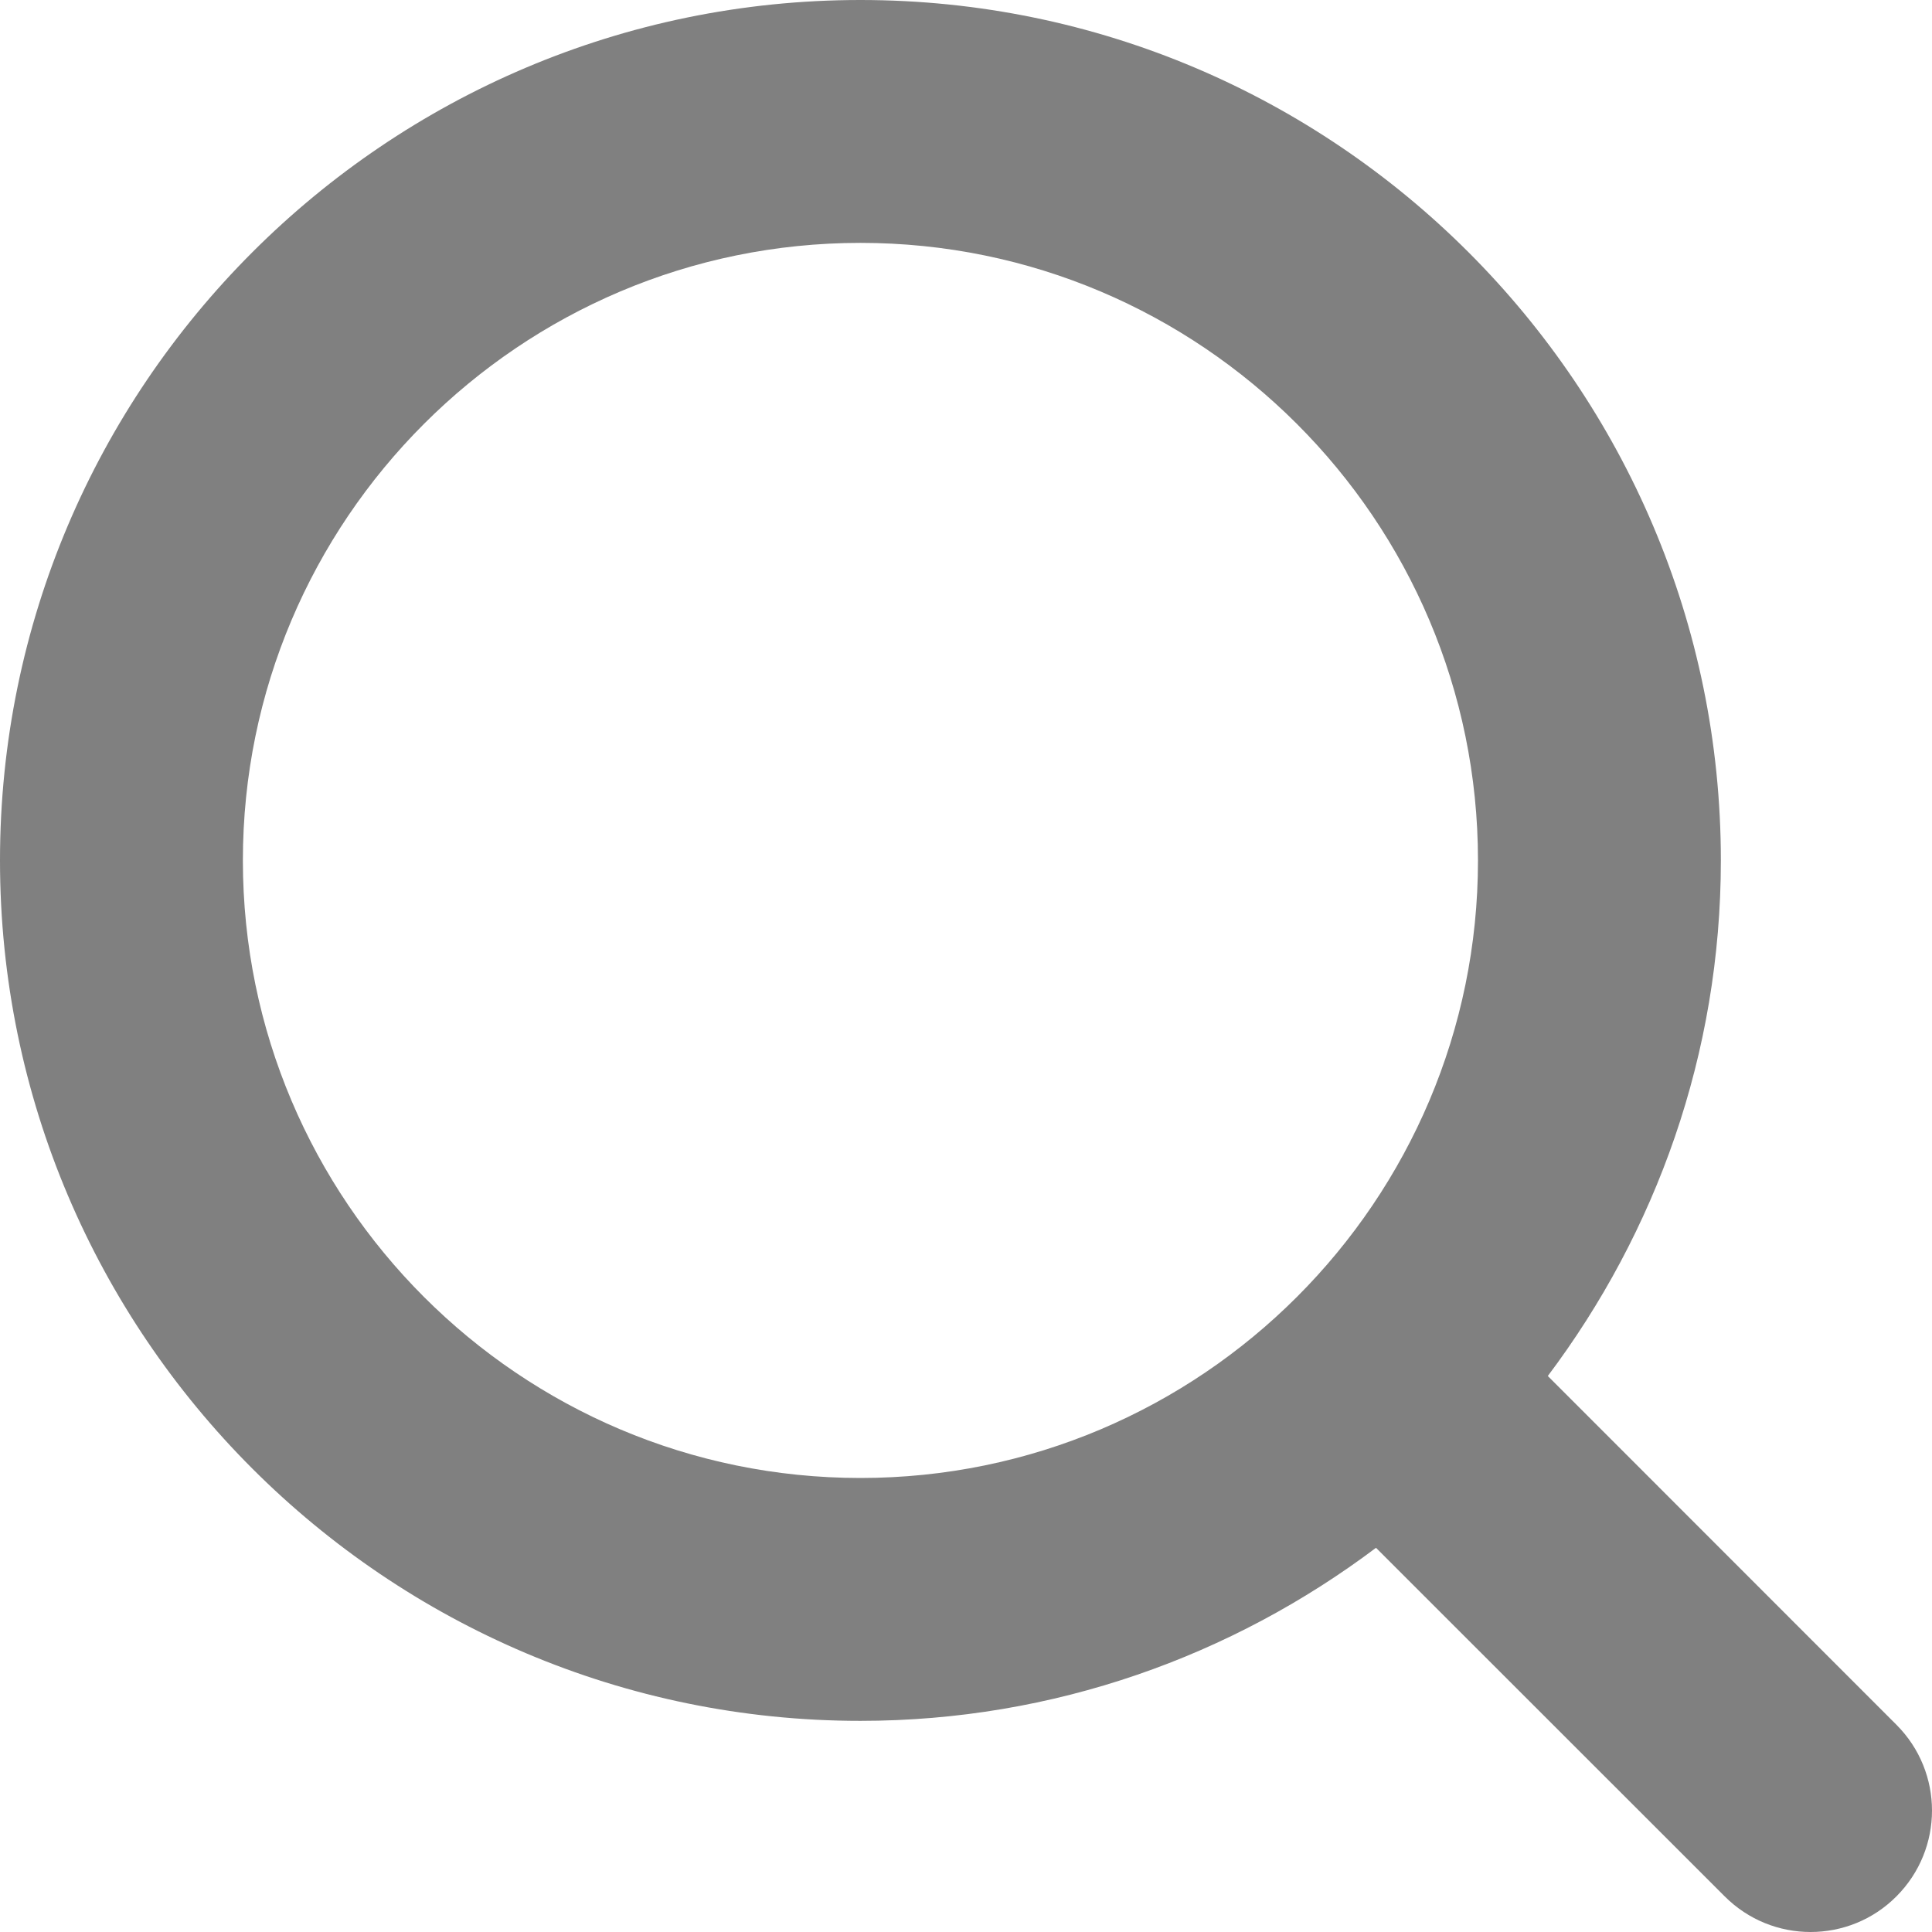
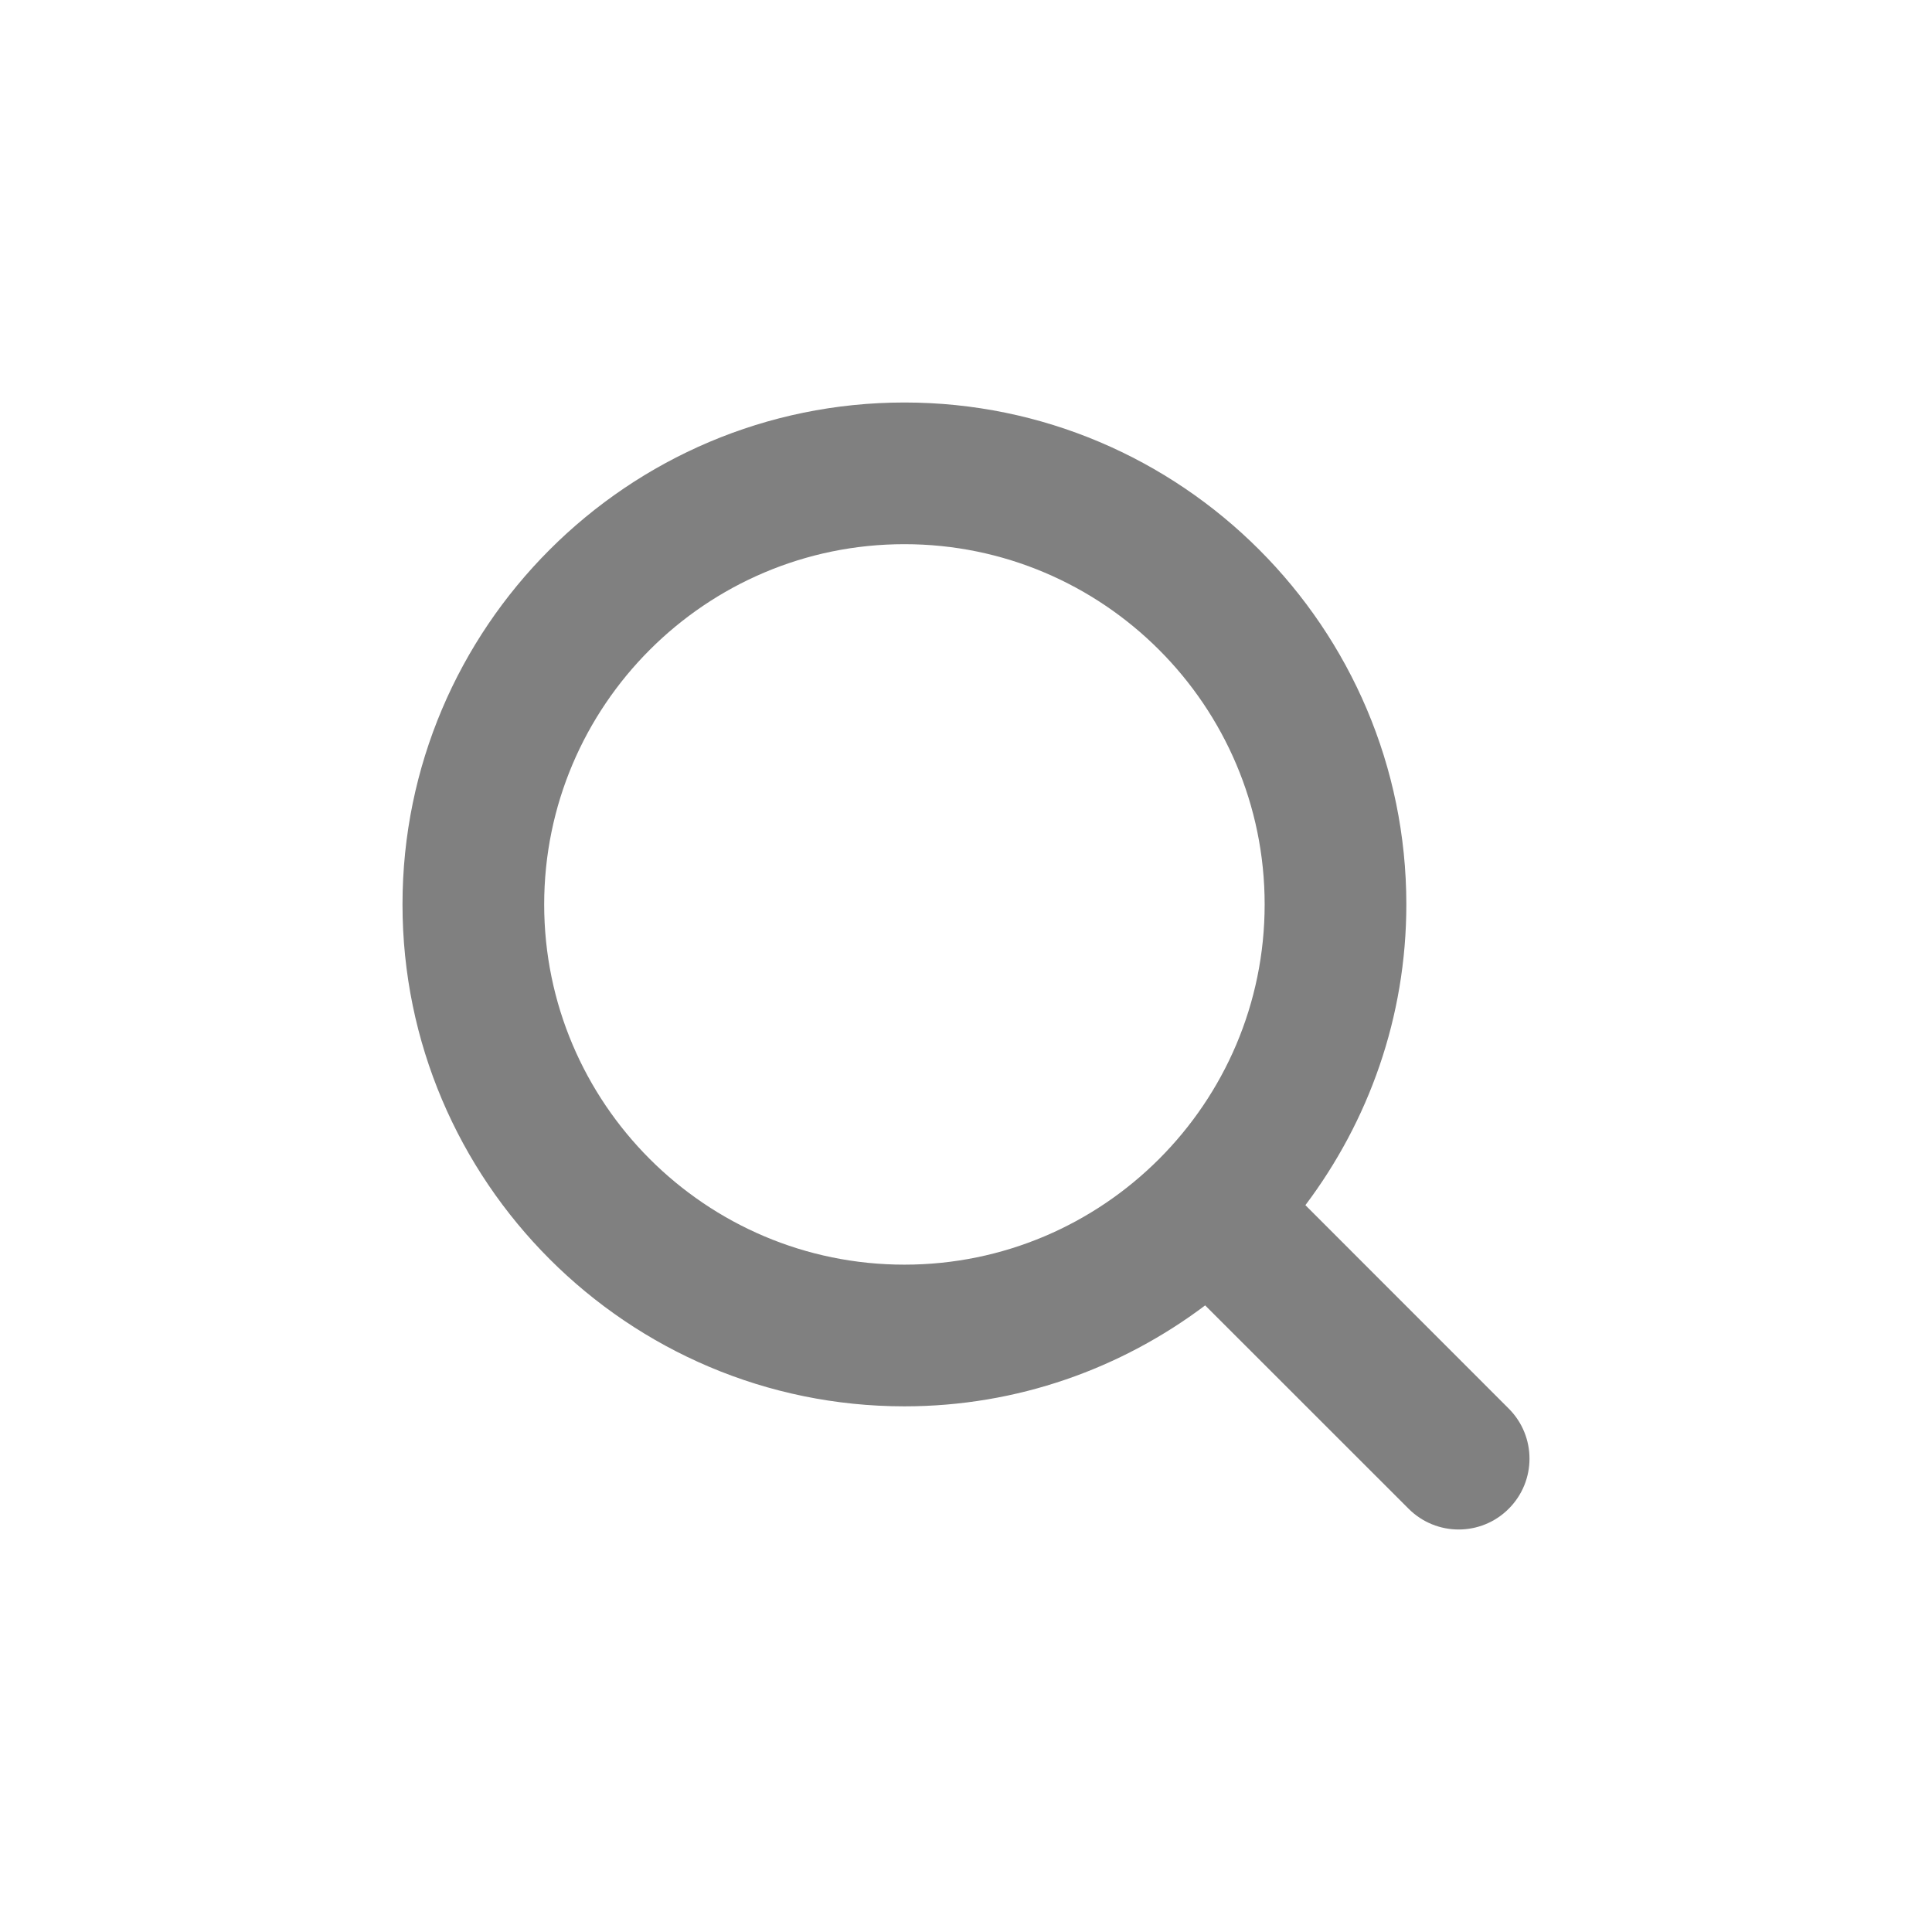
- <svg xmlns="http://www.w3.org/2000/svg" width="14" height="14" viewBox="0 0 14 14" fill="none">
-   <path fill-rule="evenodd" clip-rule="evenodd" d="M6.235 0C2.797 0 0 2.797 0 6.235C0 9.673 2.797 12.47 6.235 12.47C7.638 12.47 8.93 11.999 9.971 11.216L12.498 13.742C12.67 13.914 12.895 14 13.12 14C13.345 14 13.571 13.914 13.742 13.742C14.086 13.398 14.086 12.842 13.742 12.498L11.216 9.971C11.999 8.93 12.47 7.638 12.47 6.235C12.47 2.797 9.673 0 6.235 0ZM1.76 6.235C1.76 3.767 3.767 1.76 6.235 1.76C8.703 1.76 10.71 3.767 10.71 6.235C10.71 8.703 8.703 10.71 6.235 10.71C3.767 10.71 1.76 8.703 1.76 6.235Z" fill="#808080" />
+ <svg xmlns="http://www.w3.org/2000/svg" width="24" height="24" viewBox="0 0 24 24" fill="none">
+   <path fill-rule="evenodd" clip-rule="evenodd" d="M11.235 5C7.797 5 5 7.797 5 11.235C5 14.673 7.797 17.47 11.235 17.47C12.638 17.47 13.93 17 14.971 16.216L17.498 18.742C17.67 18.914 17.895 19 18.12 19C18.345 19 18.571 18.914 18.742 18.742C19.086 18.398 19.086 17.842 18.742 17.498L16.216 14.971C17 13.93 17.47 12.638 17.47 11.235C17.47 7.797 14.673 5 11.235 5ZM6.76 11.235C6.76 8.767 8.767 6.76 11.235 6.76C13.703 6.76 15.71 8.767 15.71 11.235C15.71 13.703 13.703 15.71 11.235 15.71C8.767 15.71 6.76 13.703 6.76 11.235Z" fill="#808080" />
</svg>
